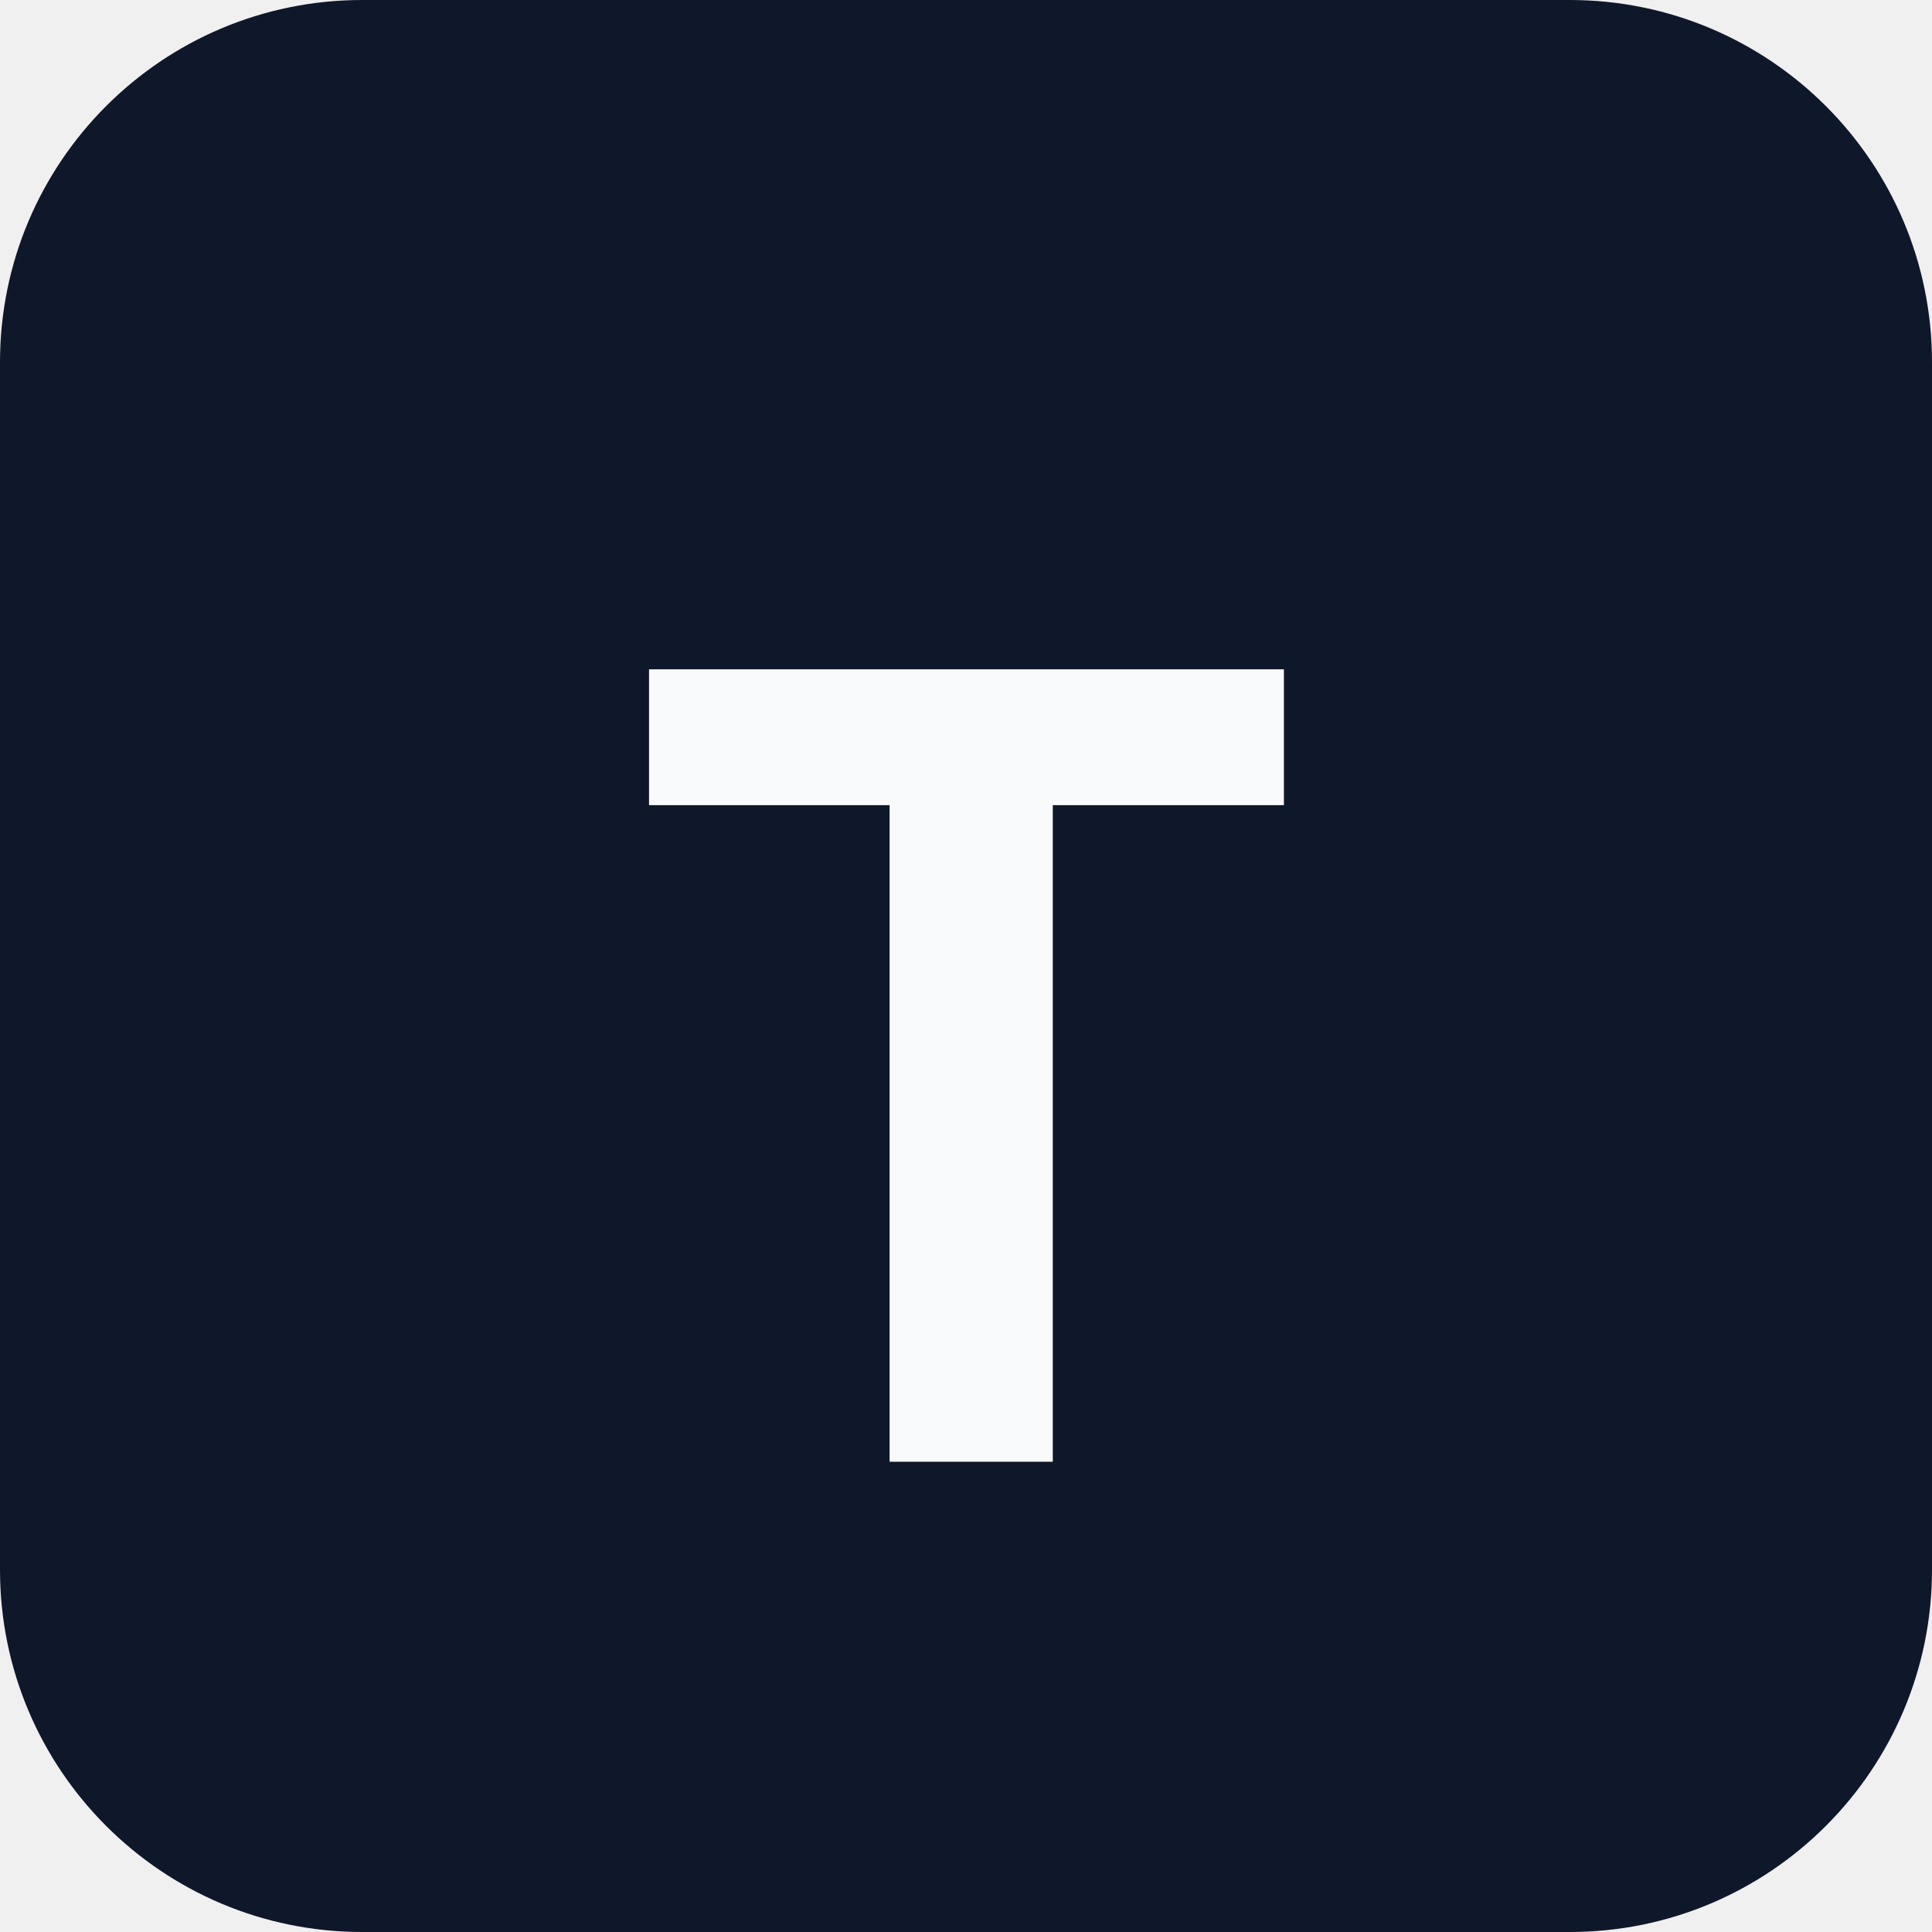
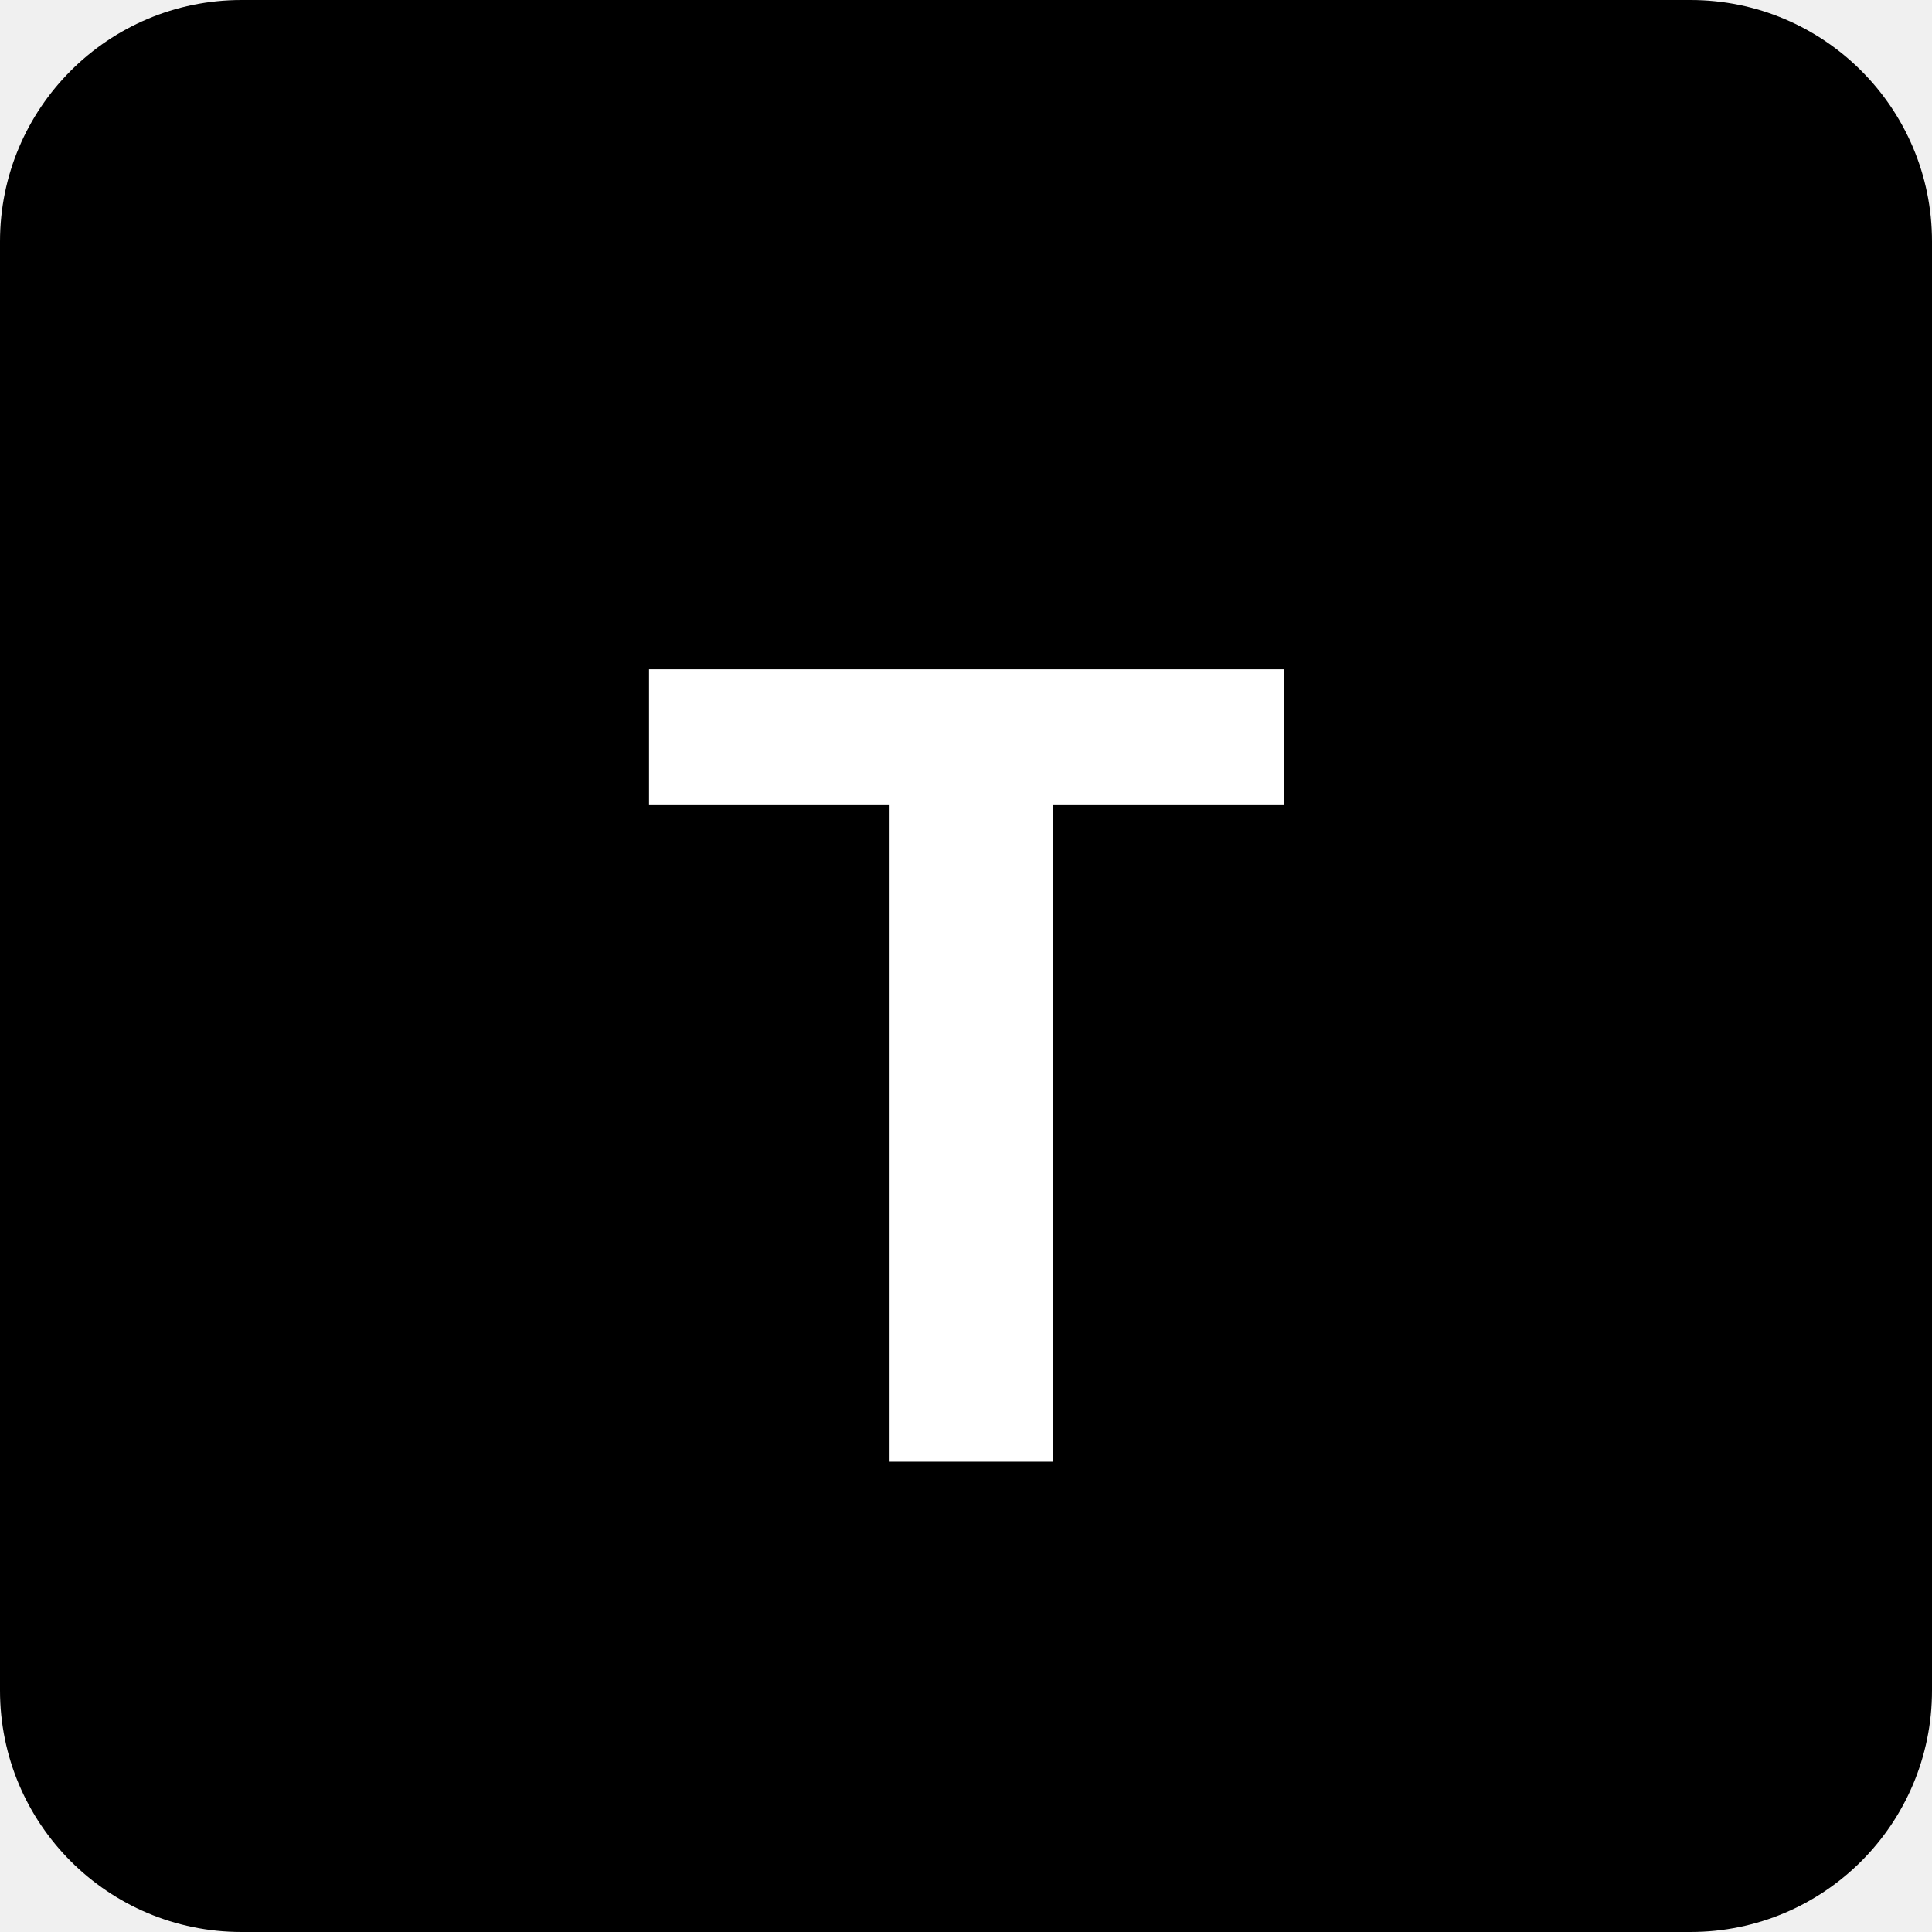
<svg xmlns="http://www.w3.org/2000/svg" viewBox="0 0 32 32" role="img" aria-label="Techne">
-   <rect width="32" height="32" rx="6" fill="#0f172a" />
-   <text x="50%" y="56%" text-anchor="middle" dominant-baseline="middle" font-family="ui-sans-serif, system-ui, -apple-system, Segoe UI, Helvetica, Arial, sans-serif" font-size="18" font-weight="700" fill="#f8fafc">T</text>
+   <rect width="32" height="32" rx="4" fill="#000000" />
+   <text x="50%" y="56%" text-anchor="middle" dominant-baseline="middle" font-family="ui-sans-serif, system-ui, -apple-system, Segoe UI, Helvetica, Arial, sans-serif" font-size="18" font-weight="700" fill="#ffffff">T</text>
</svg>
